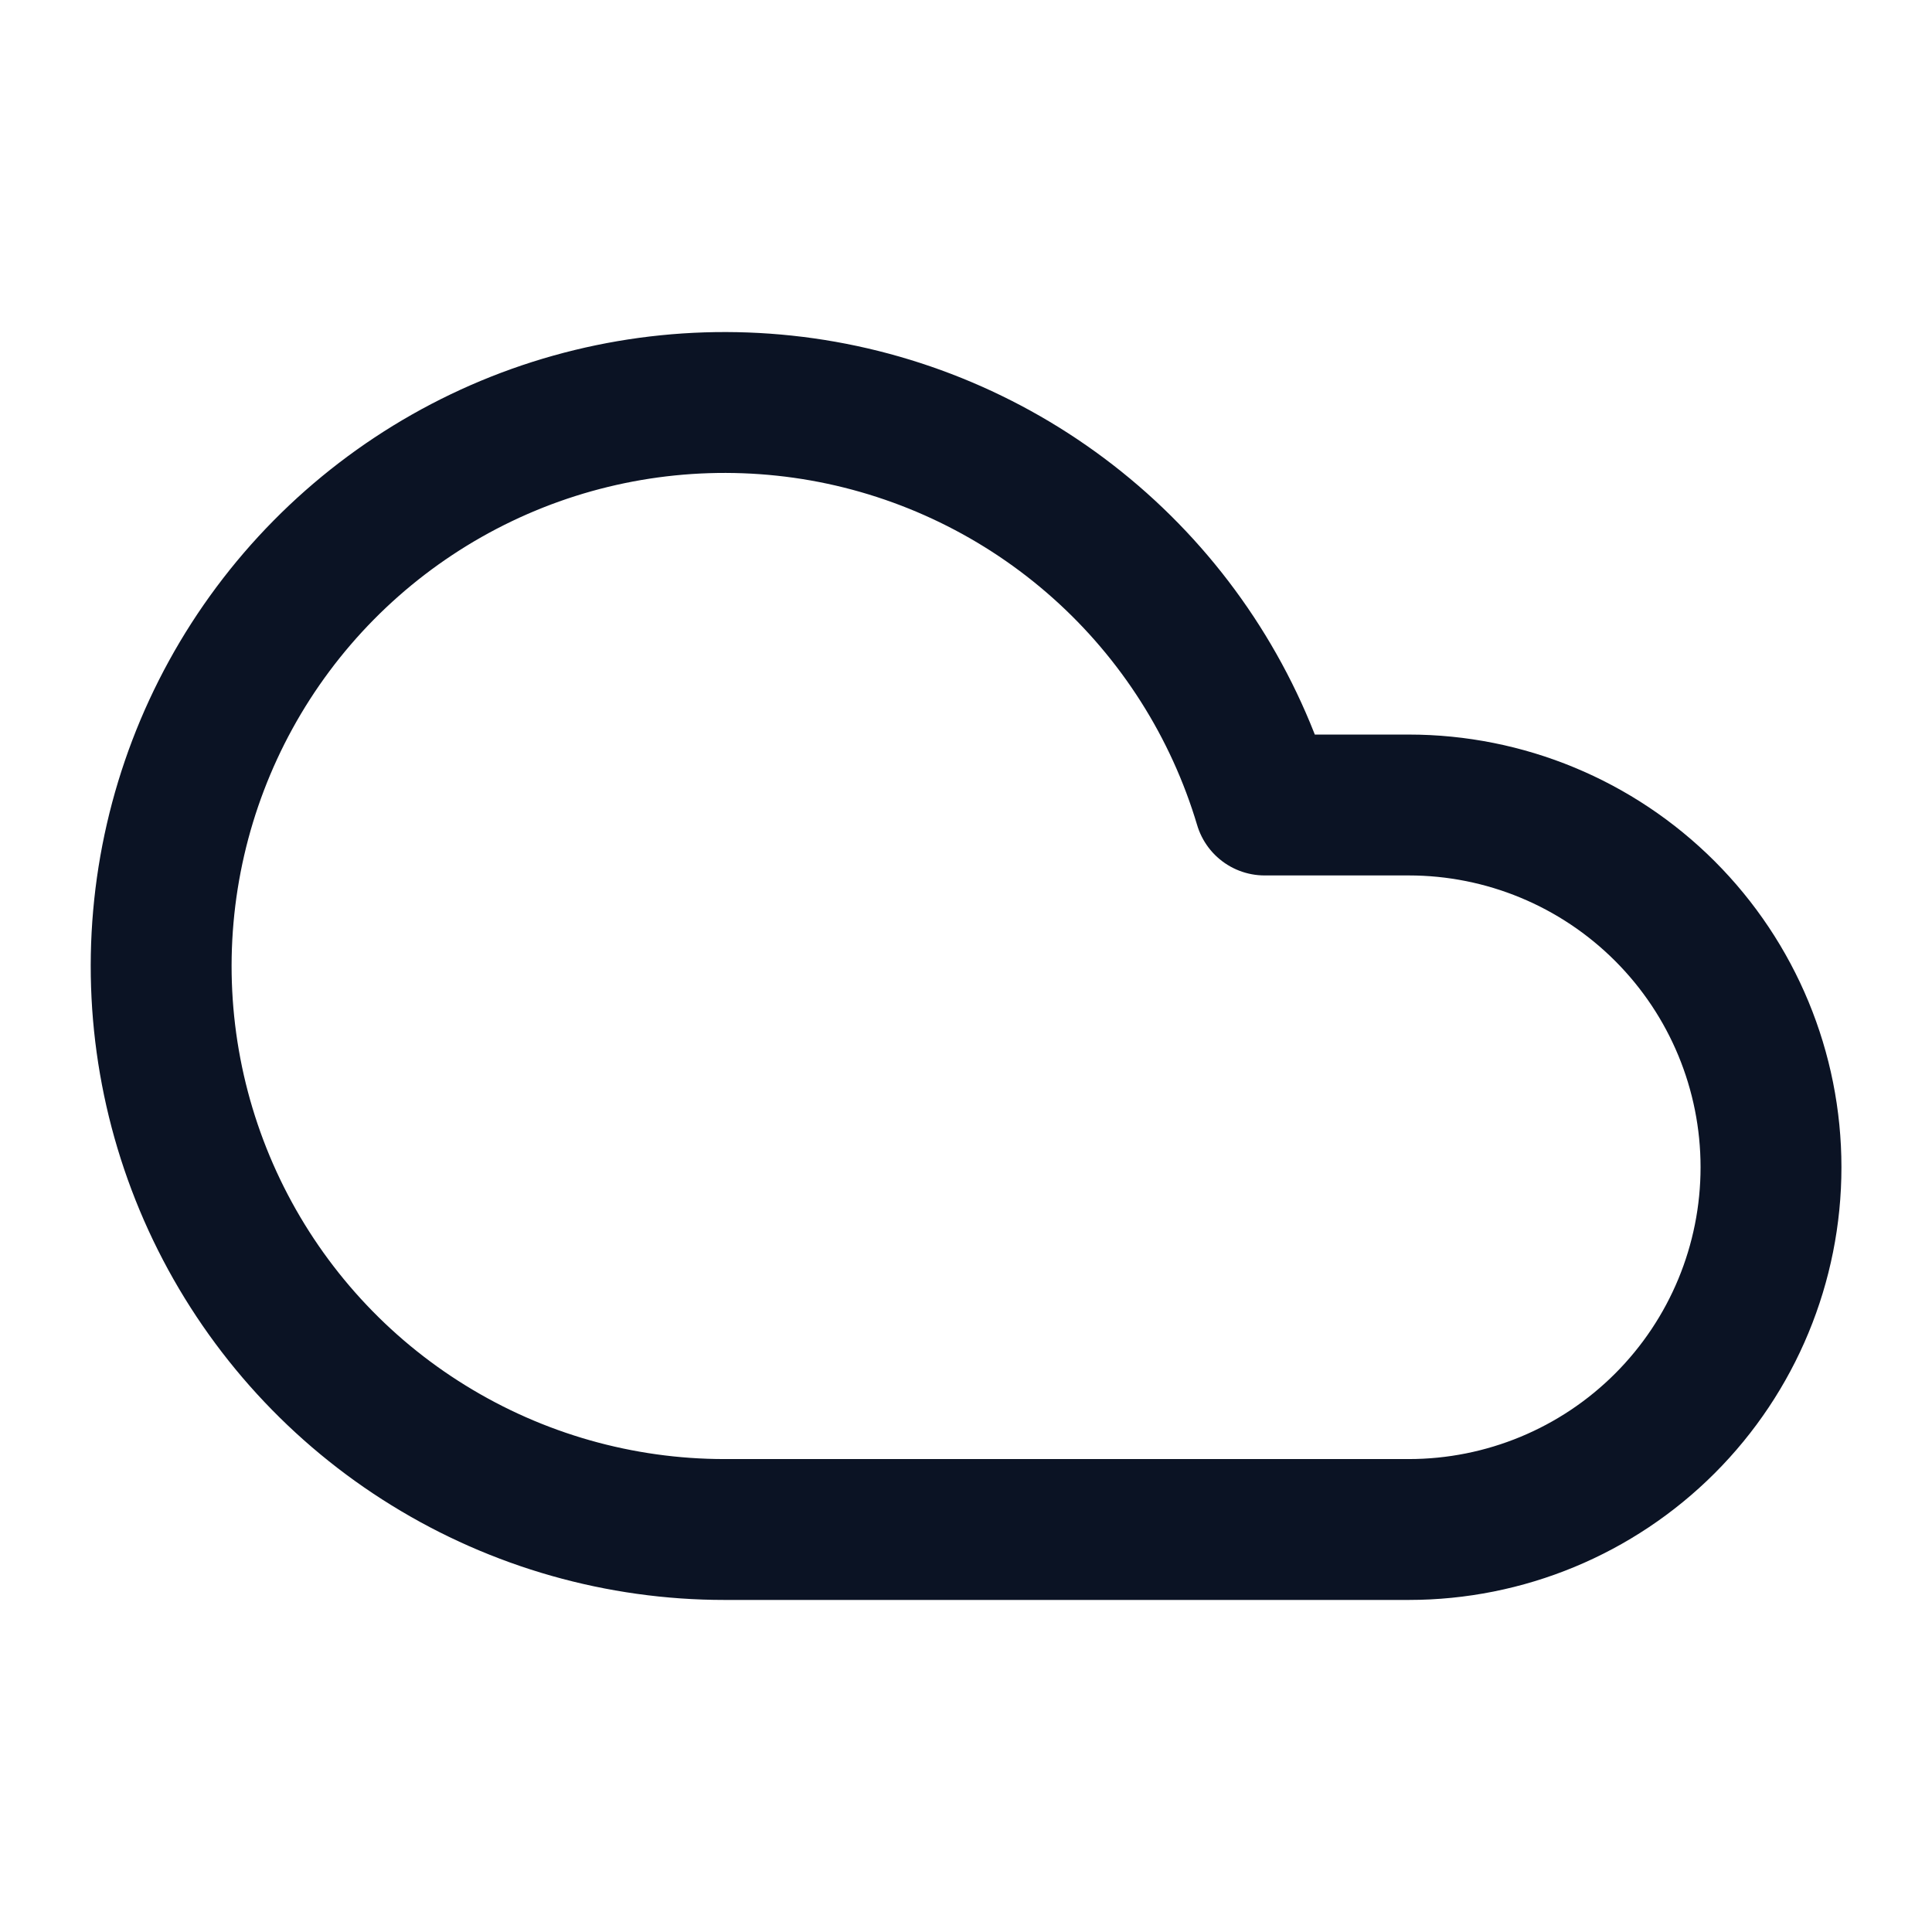
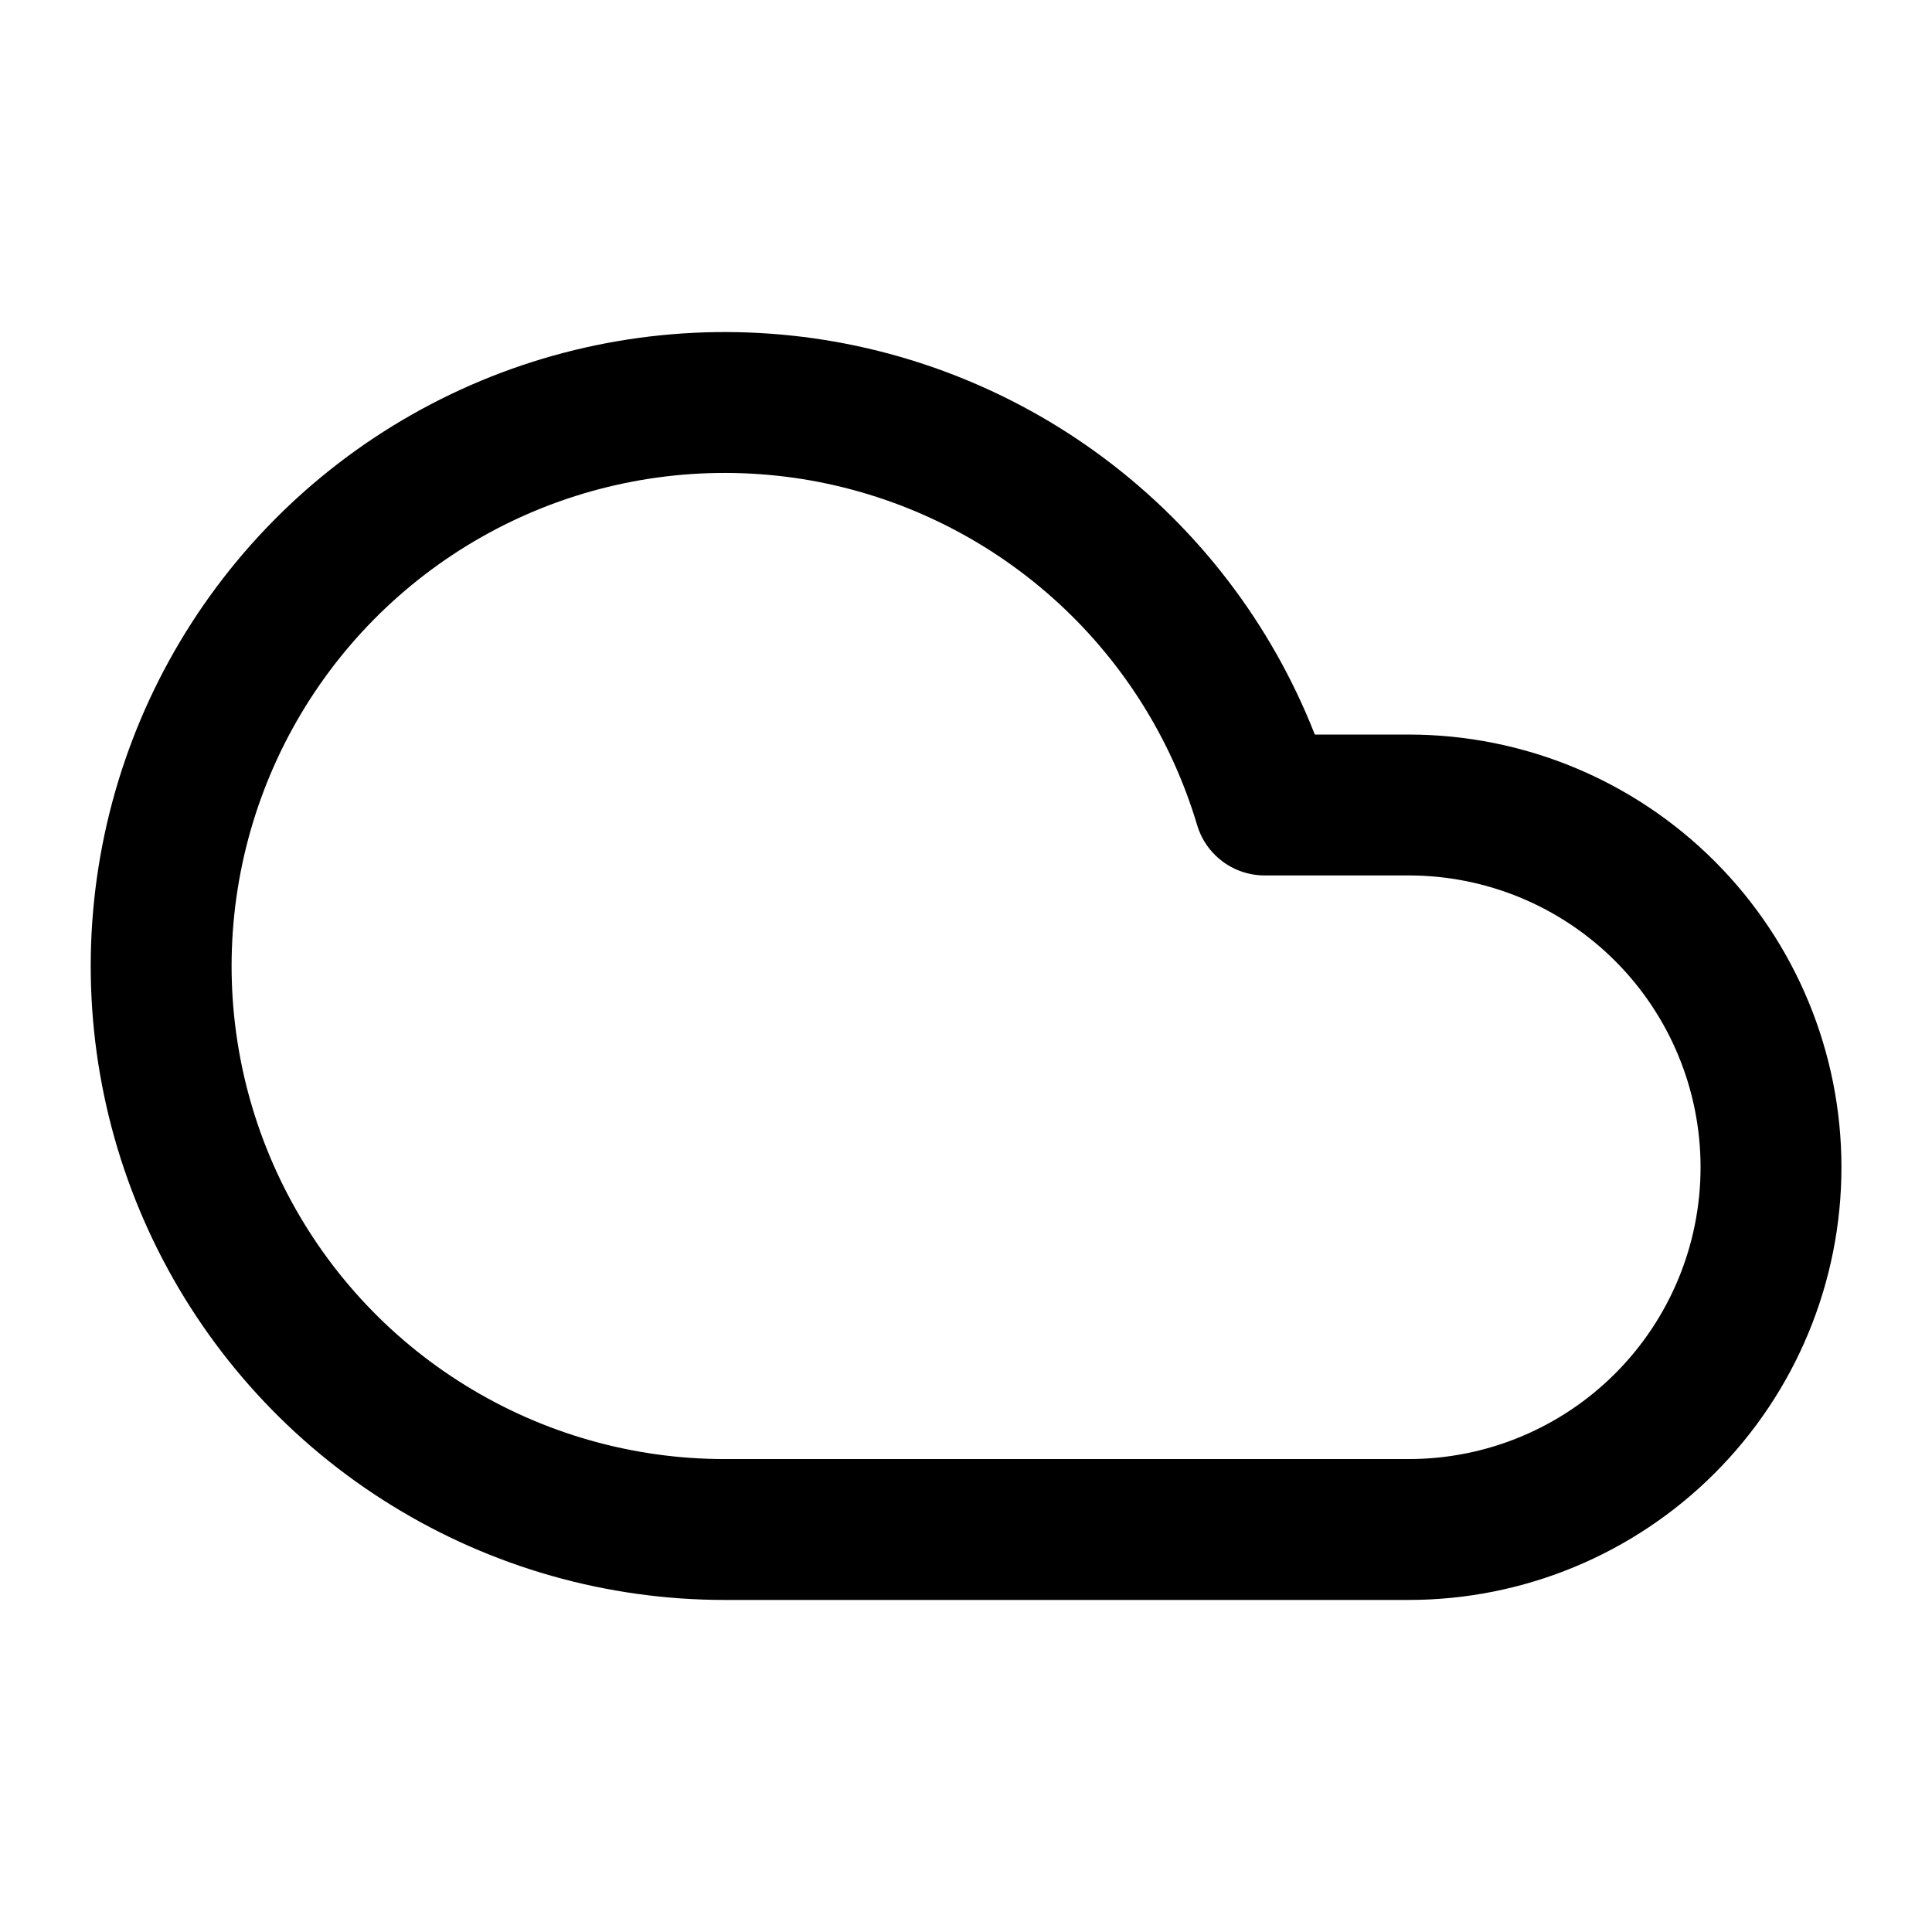
<svg xmlns="http://www.w3.org/2000/svg" width="24" height="24" viewBox="0 0 24 24" fill="none">
-   <path d="M17.5 19H9C7.702 19 6.429 18.638 5.325 17.956C4.22 17.275 3.327 16.299 2.745 15.139C2.163 13.978 1.915 12.679 2.029 11.386C2.143 10.093 2.614 8.857 3.39 7.816C4.166 6.775 5.216 5.971 6.423 5.492C7.629 5.014 8.945 4.881 10.224 5.107C11.502 5.334 12.692 5.912 13.661 6.776C14.63 7.64 15.339 8.756 15.71 10H17.5C18.694 10 19.838 10.474 20.682 11.318C21.526 12.162 22 13.306 22 14.5C22 15.694 21.526 16.838 20.682 17.682C19.838 18.526 18.694 19 17.5 19Z" stroke-width="1.75" stroke-linecap="round" stroke-linejoin="round" stroke="#0B1324" />
+   <path d="M17.5 19H9C7.702 19 6.429 18.638 5.325 17.956C4.22 17.275 3.327 16.299 2.745 15.139C2.163 13.978 1.915 12.679 2.029 11.386C2.143 10.093 2.614 8.857 3.39 7.816C4.166 6.775 5.216 5.971 6.423 5.492C7.629 5.014 8.945 4.881 10.224 5.107C11.502 5.334 12.692 5.912 13.661 6.776C14.63 7.64 15.339 8.756 15.71 10H17.5C18.694 10 19.838 10.474 20.682 11.318C21.526 12.162 22 13.306 22 14.5C22 15.694 21.526 16.838 20.682 17.682C19.838 18.526 18.694 19 17.5 19Z" stroke-width="1.75" stroke-linecap="round" stroke-linejoin="round" stroke="currentColor" />
</svg>
